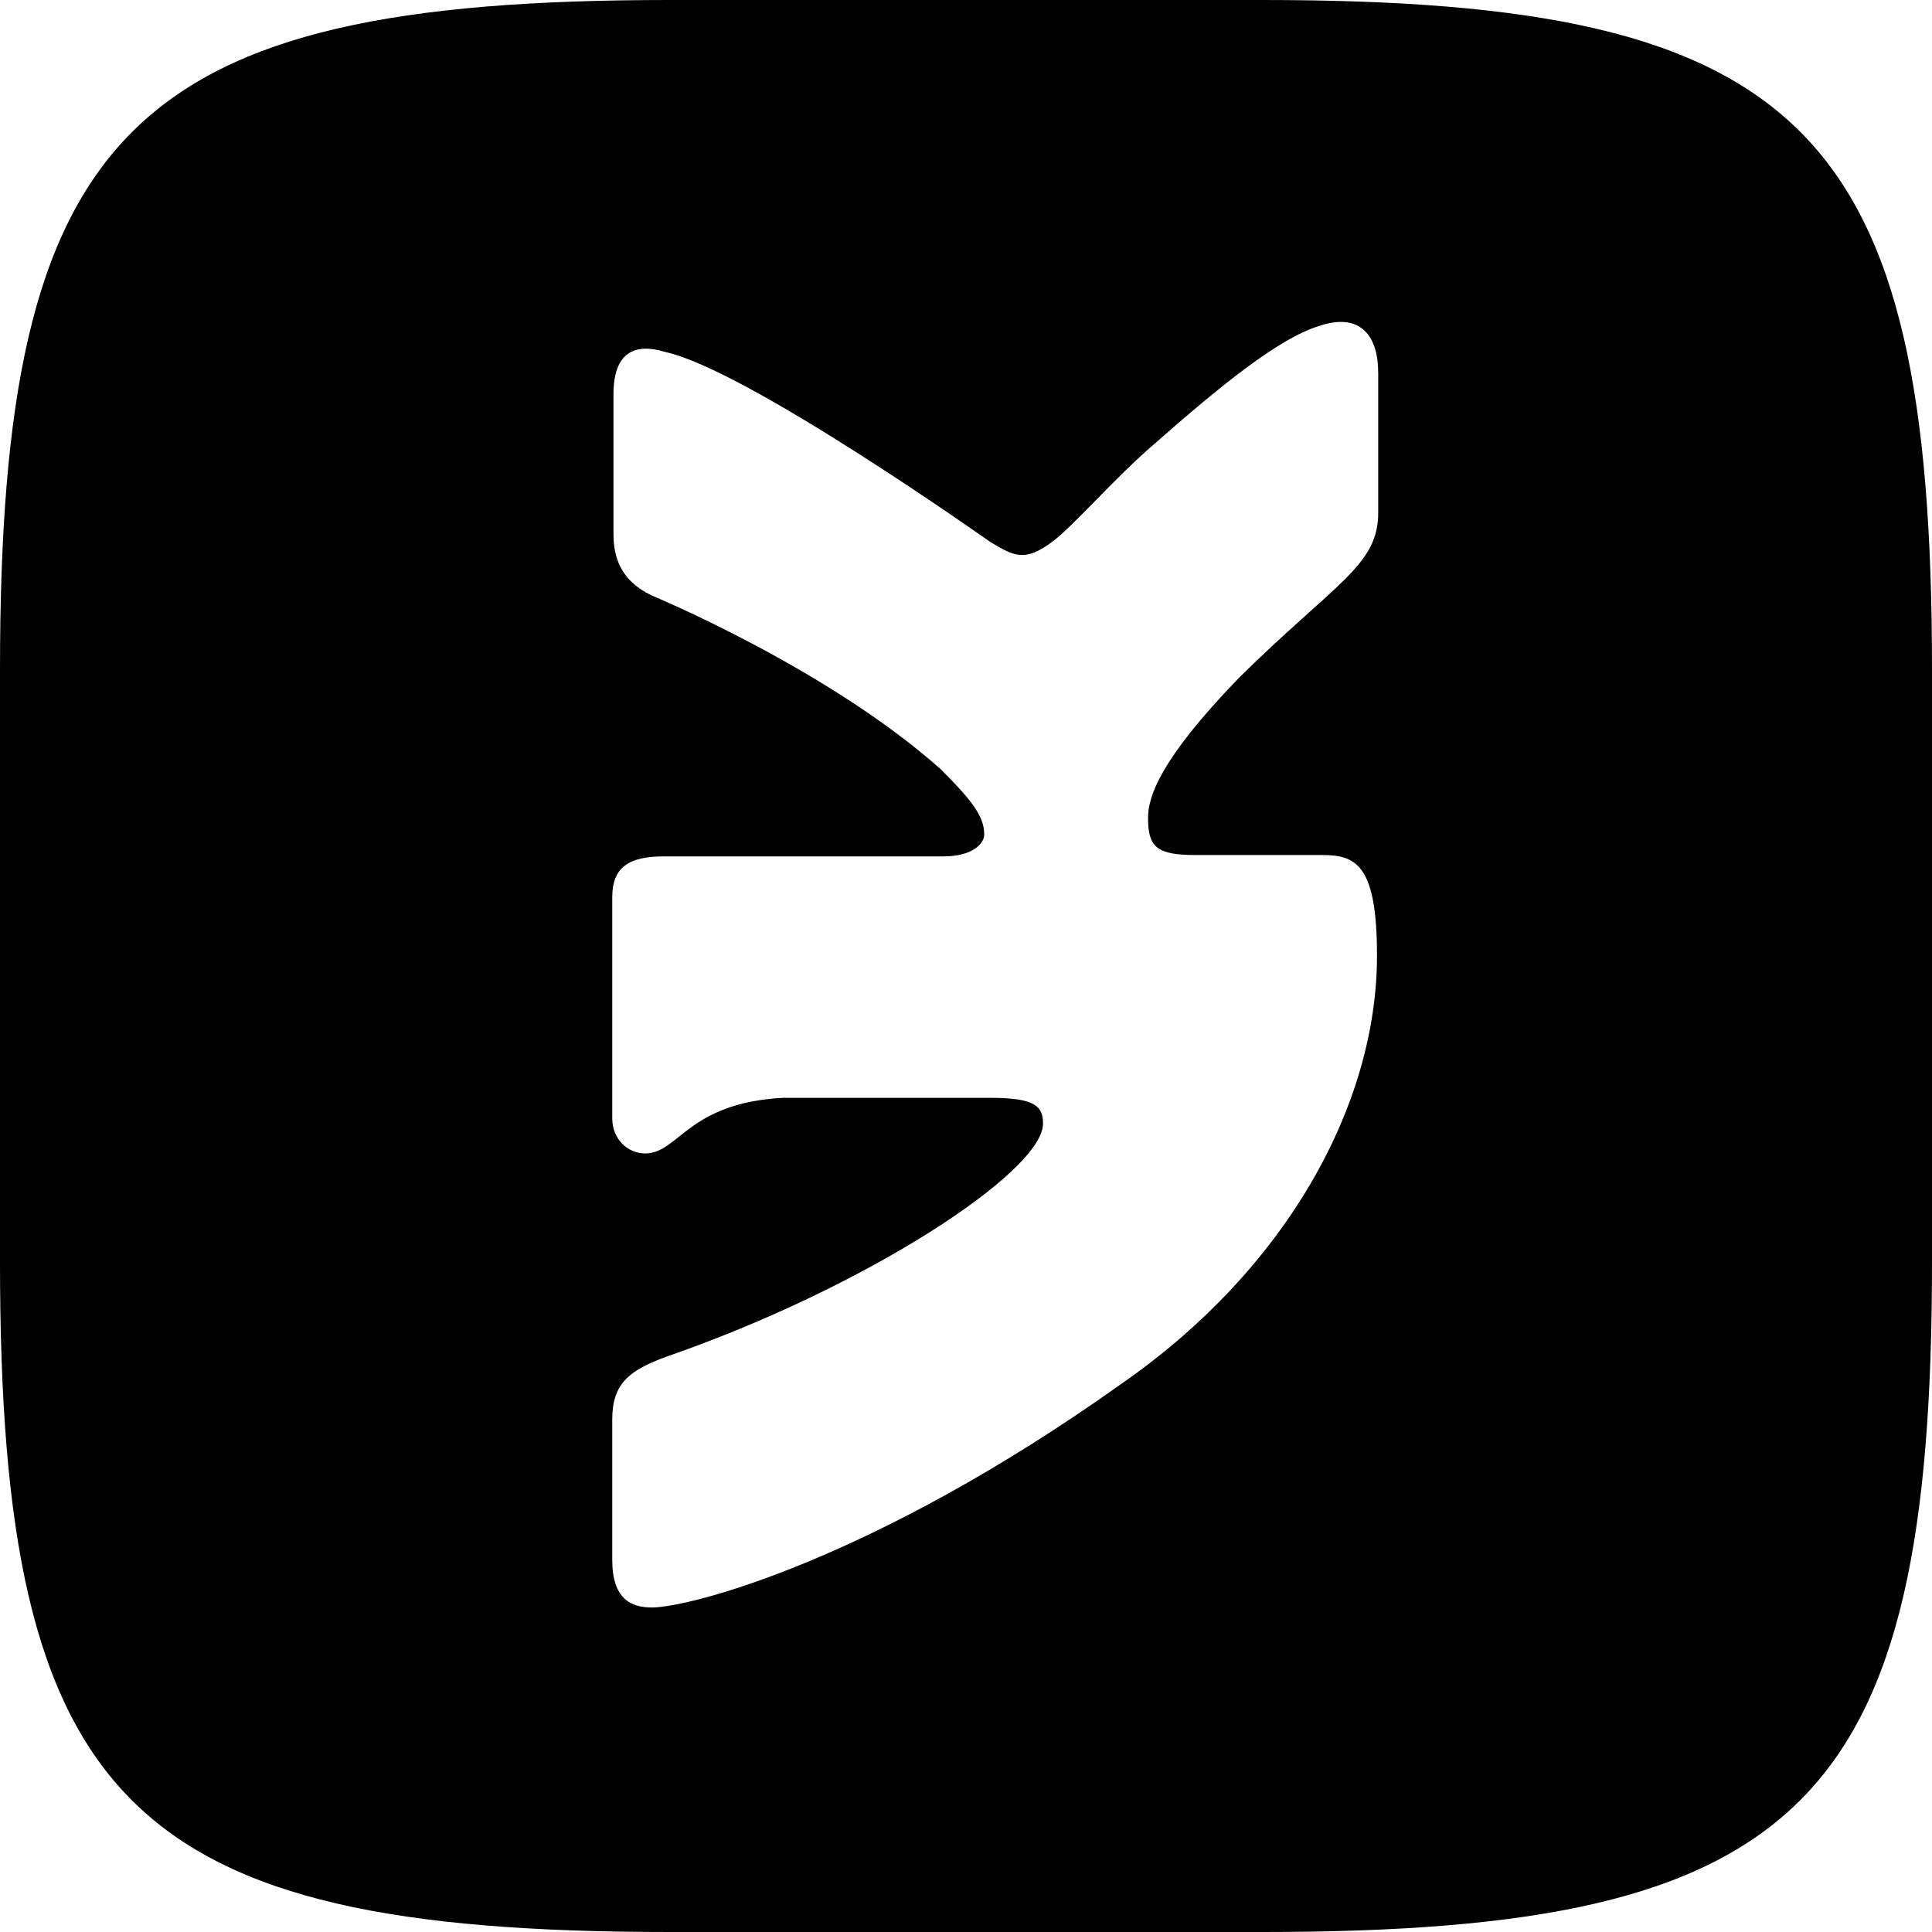
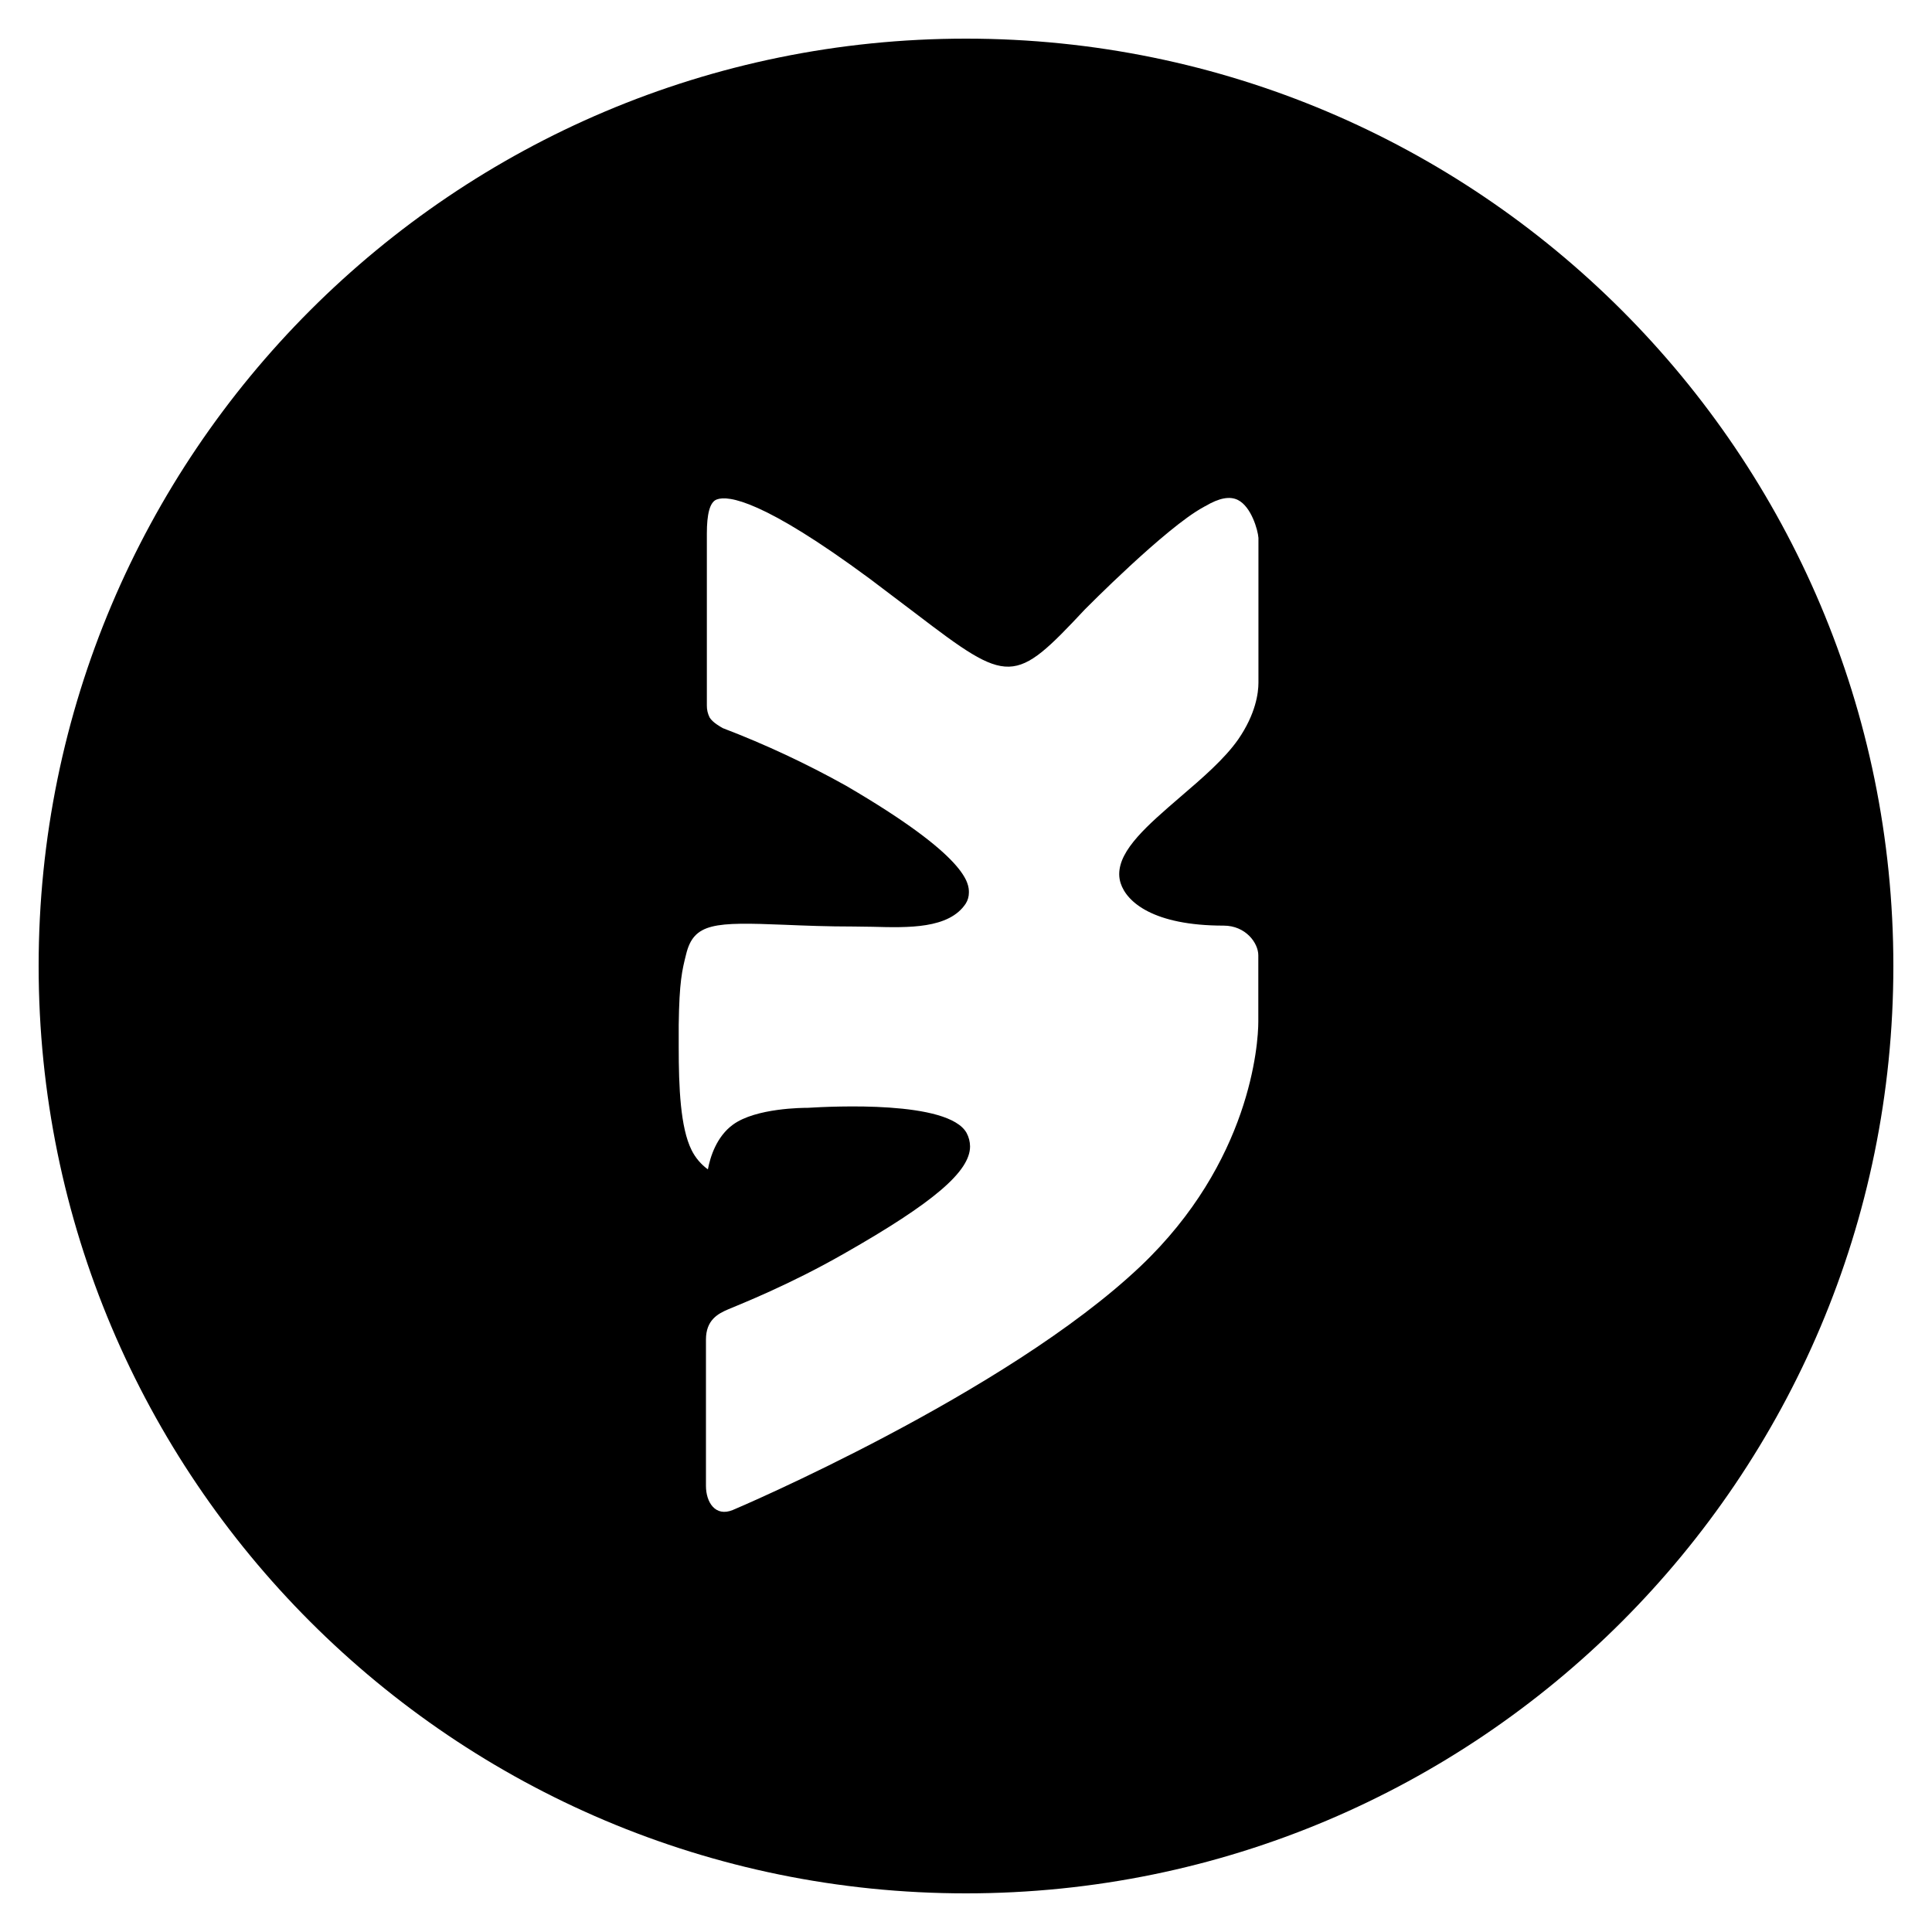
<svg xmlns="http://www.w3.org/2000/svg" width="30" height="30" viewBox="0 0 30 30" fill="none">
-   <path d="M0 10.396L0 19.604C0 28.008 1.992 30 10.396 30H19.604C28.008 30 30 28.008 30 19.604V10.396C30 1.992 28.008 -4.47587e-07 19.604 -4.47587e-07H10.396C1.992 -4.47587e-07 0 2.012 0 10.396ZM21.401 5.781V7.959C21.401 8.784 20.746 9.038 19.242 10.522C17.993 11.811 17.827 12.382 17.827 12.7C17.827 13.149 17.953 13.277 18.569 13.277H20.537C21.065 13.277 21.382 13.442 21.382 14.839C21.382 17.149 19.985 19.712 17.383 21.509C13.569 24.22 10.713 24.961 10.122 24.961C9.804 24.961 9.507 24.834 9.507 24.224V22.042C9.507 21.49 9.761 21.28 10.352 21.065C13.467 19.986 16.196 18.189 16.196 17.447C16.196 17.174 16.069 17.047 15.371 17.047H12.153C10.669 17.13 10.542 17.911 10.015 17.911C9.761 17.911 9.507 17.701 9.507 17.365L9.507 13.933C9.507 13.469 9.761 13.298 10.307 13.298H14.648C15.117 13.298 15.283 13.088 15.283 12.961C15.283 12.688 15.117 12.453 14.609 11.946C12.851 10.379 10.141 9.256 10.141 9.256C9.823 9.109 9.526 8.855 9.526 8.303V6.121C9.526 5.466 9.862 5.32 10.331 5.466C11.6 5.74 15.37 8.411 15.37 8.411C15.75 8.641 15.916 8.729 16.341 8.411C16.659 8.177 17.318 7.414 17.909 6.907C18.968 5.974 19.857 5.257 20.471 5.066C21.082 4.851 21.4 5.168 21.4 5.784L21.401 5.781Z" fill="black" />
+   <path d="M0.6 15C0.6 22.953 7.047 29.4 15 29.4C22.953 29.4 29.4 22.953 29.4 15C29.4 7.047 22.953 0.6 15 0.6C7.047 0.6 0.6 7.047 0.6 15ZM16.847 9.462C16.847 9.462 18.104 8.189 18.687 7.875C18.699 7.866 18.711 7.862 18.717 7.859C18.932 7.731 19.098 7.701 19.223 7.764C19.43 7.869 19.532 8.229 19.541 8.352V10.602C19.541 10.758 19.5 11.085 19.227 11.481C19.014 11.786 18.665 12.086 18.324 12.378C17.817 12.815 17.379 13.193 17.379 13.574C17.379 13.622 17.387 13.67 17.402 13.716C17.495 14.004 17.906 14.373 19.001 14.373C19.343 14.373 19.539 14.643 19.539 14.834V15.864C19.539 16.215 19.416 18.044 17.708 19.664C15.615 21.647 11.418 23.432 11.379 23.447C11.108 23.559 10.962 23.327 10.962 23.073V20.801C10.962 20.498 11.147 20.399 11.31 20.33C11.501 20.249 12.258 19.952 13.11 19.464C14.499 18.674 15.063 18.189 15.063 17.801C15.062 17.728 15.044 17.657 15.009 17.592C14.727 17.085 12.92 17.18 12.545 17.202C12.474 17.202 11.736 17.204 11.382 17.463C11.126 17.649 11.028 17.966 10.992 18.158C10.885 18.08 10.798 17.978 10.739 17.859C10.565 17.511 10.539 16.884 10.539 16.262V15.915C10.548 15.24 10.592 15.066 10.653 14.822C10.772 14.327 11.091 14.316 12.185 14.36C12.495 14.373 12.846 14.387 13.26 14.387C13.35 14.387 13.446 14.391 13.548 14.391C14.105 14.406 14.736 14.424 14.996 14.031C15.028 13.98 15.045 13.921 15.045 13.86C15.045 13.724 15.045 13.313 13.136 12.2C12.521 11.857 11.882 11.558 11.225 11.307C11.186 11.285 11.066 11.219 11.019 11.141C10.99 11.083 10.975 11.02 10.976 10.955V8.283C10.976 7.992 11.019 7.793 11.132 7.755C11.31 7.689 11.855 7.767 13.506 8.987L14.225 9.531C15.674 10.637 15.747 10.637 16.847 9.462V9.462Z" fill="black" />
</svg>
